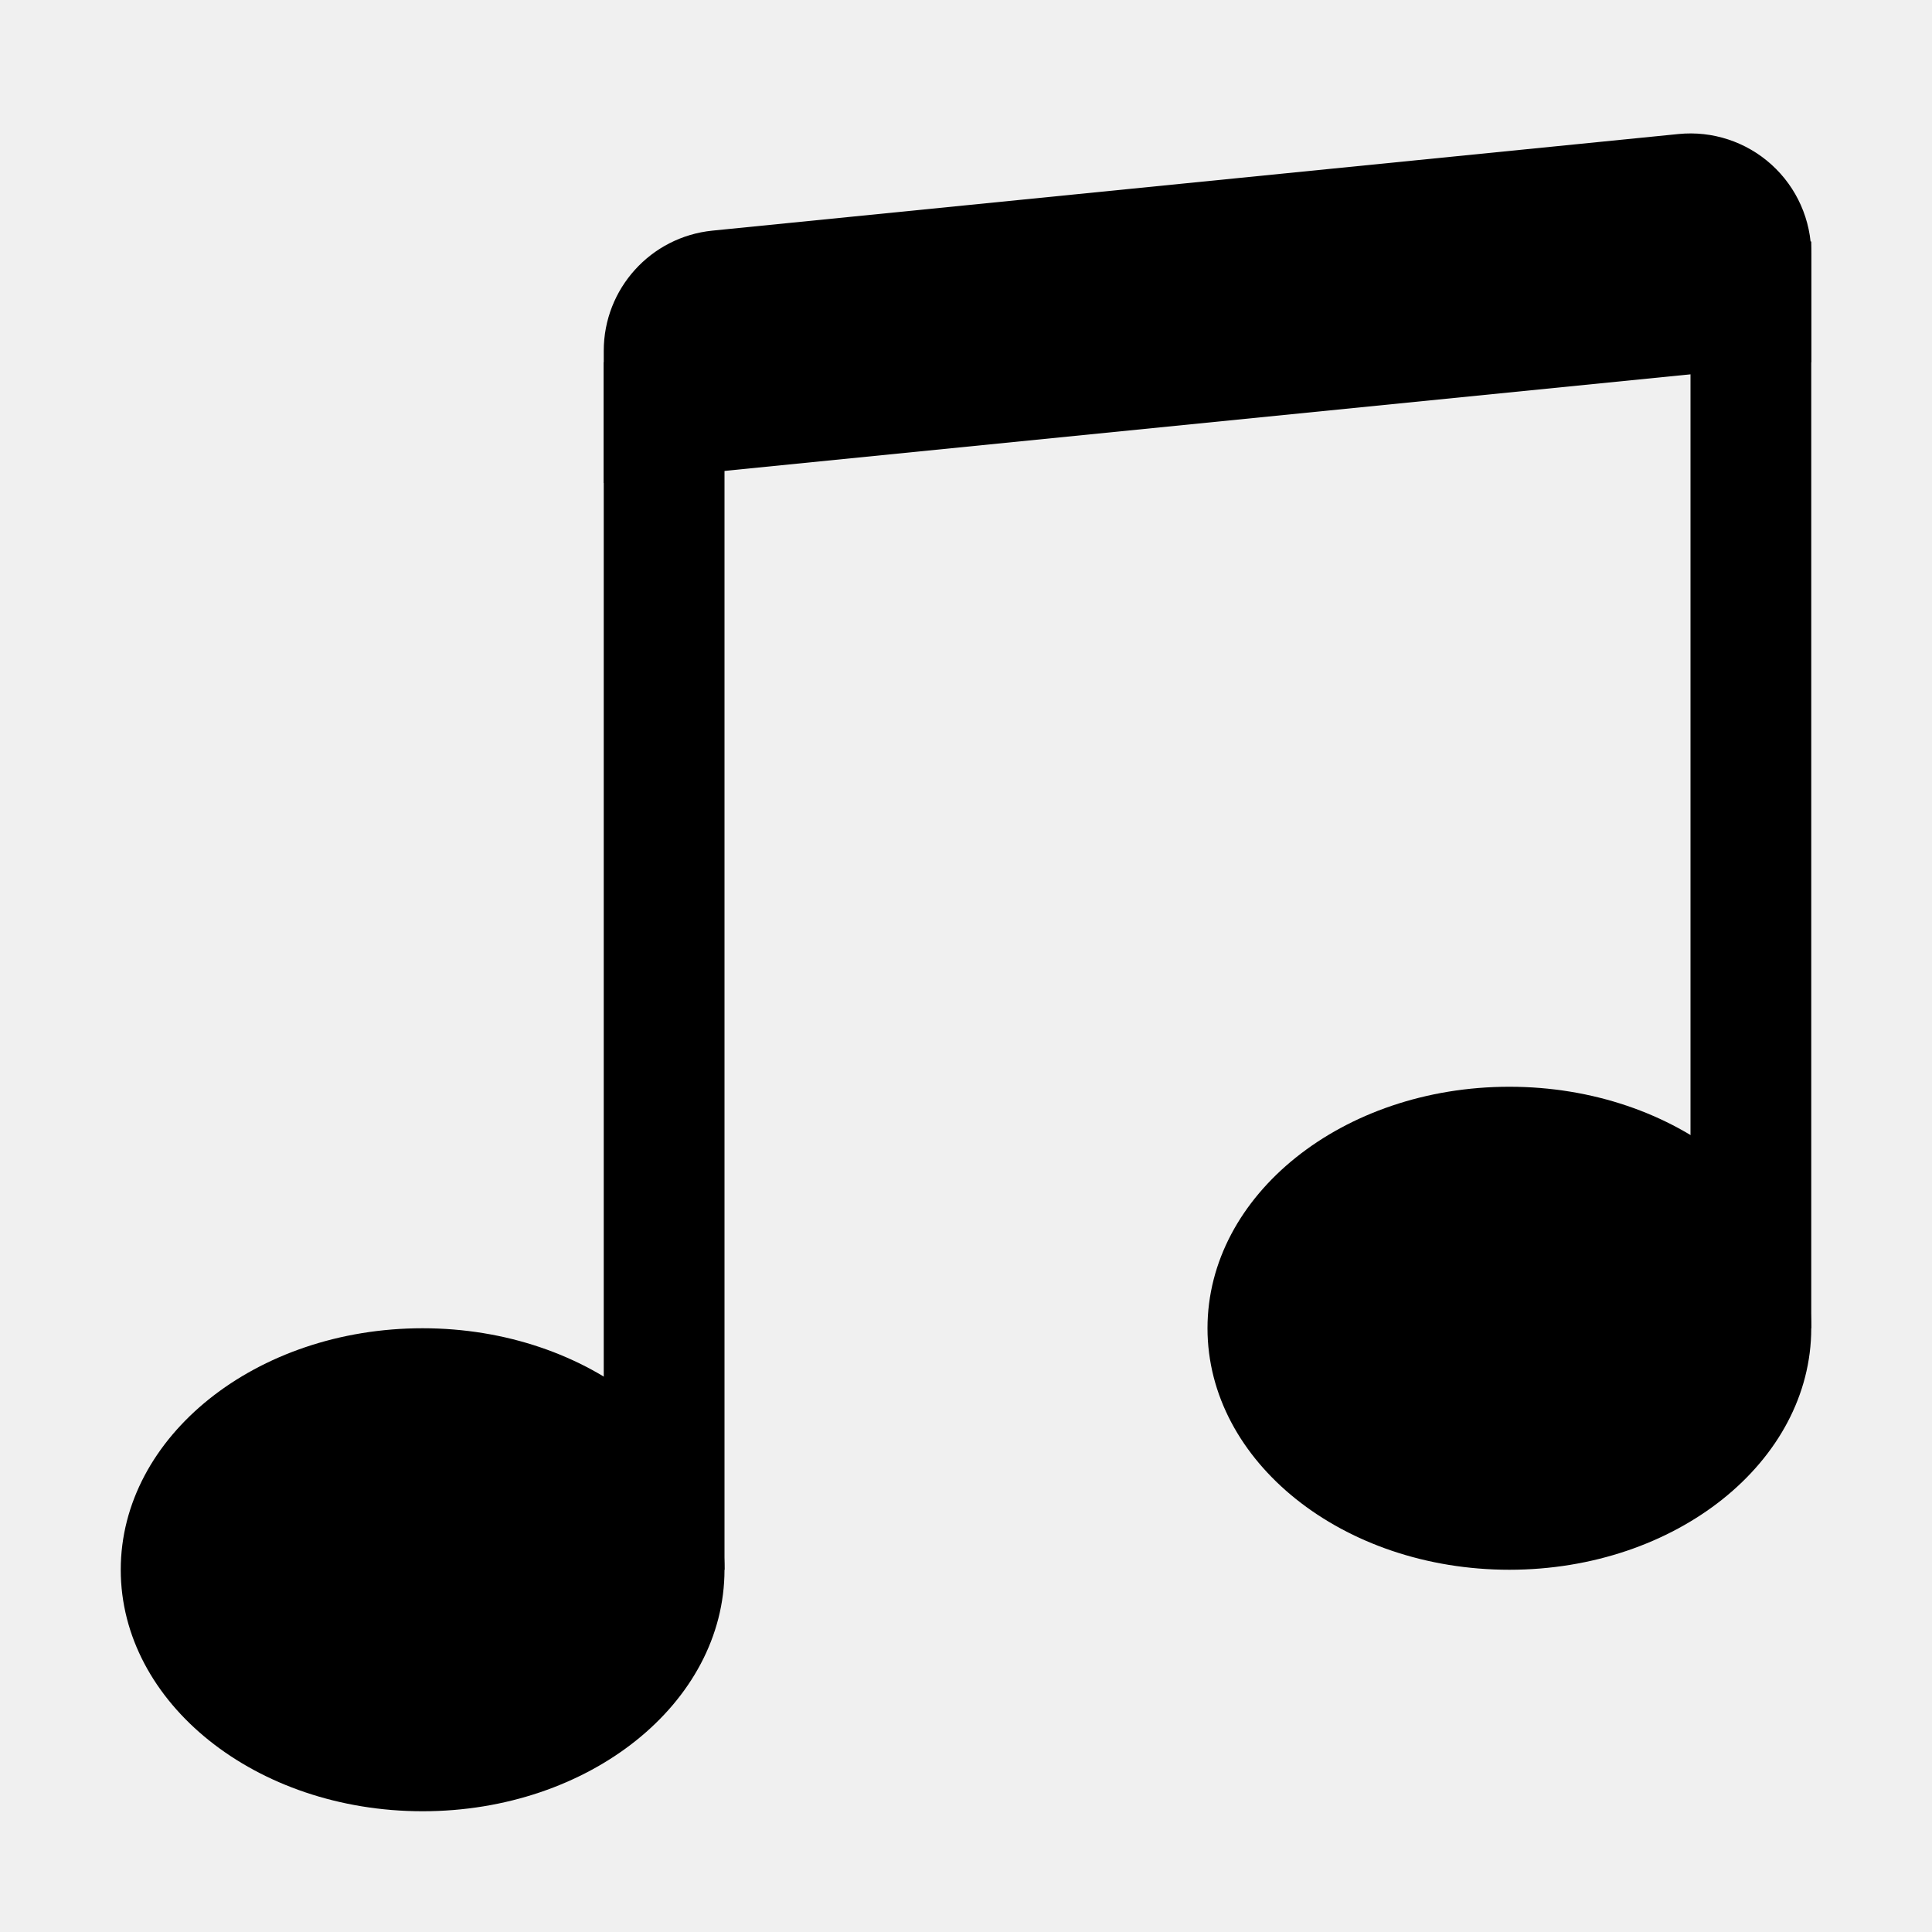
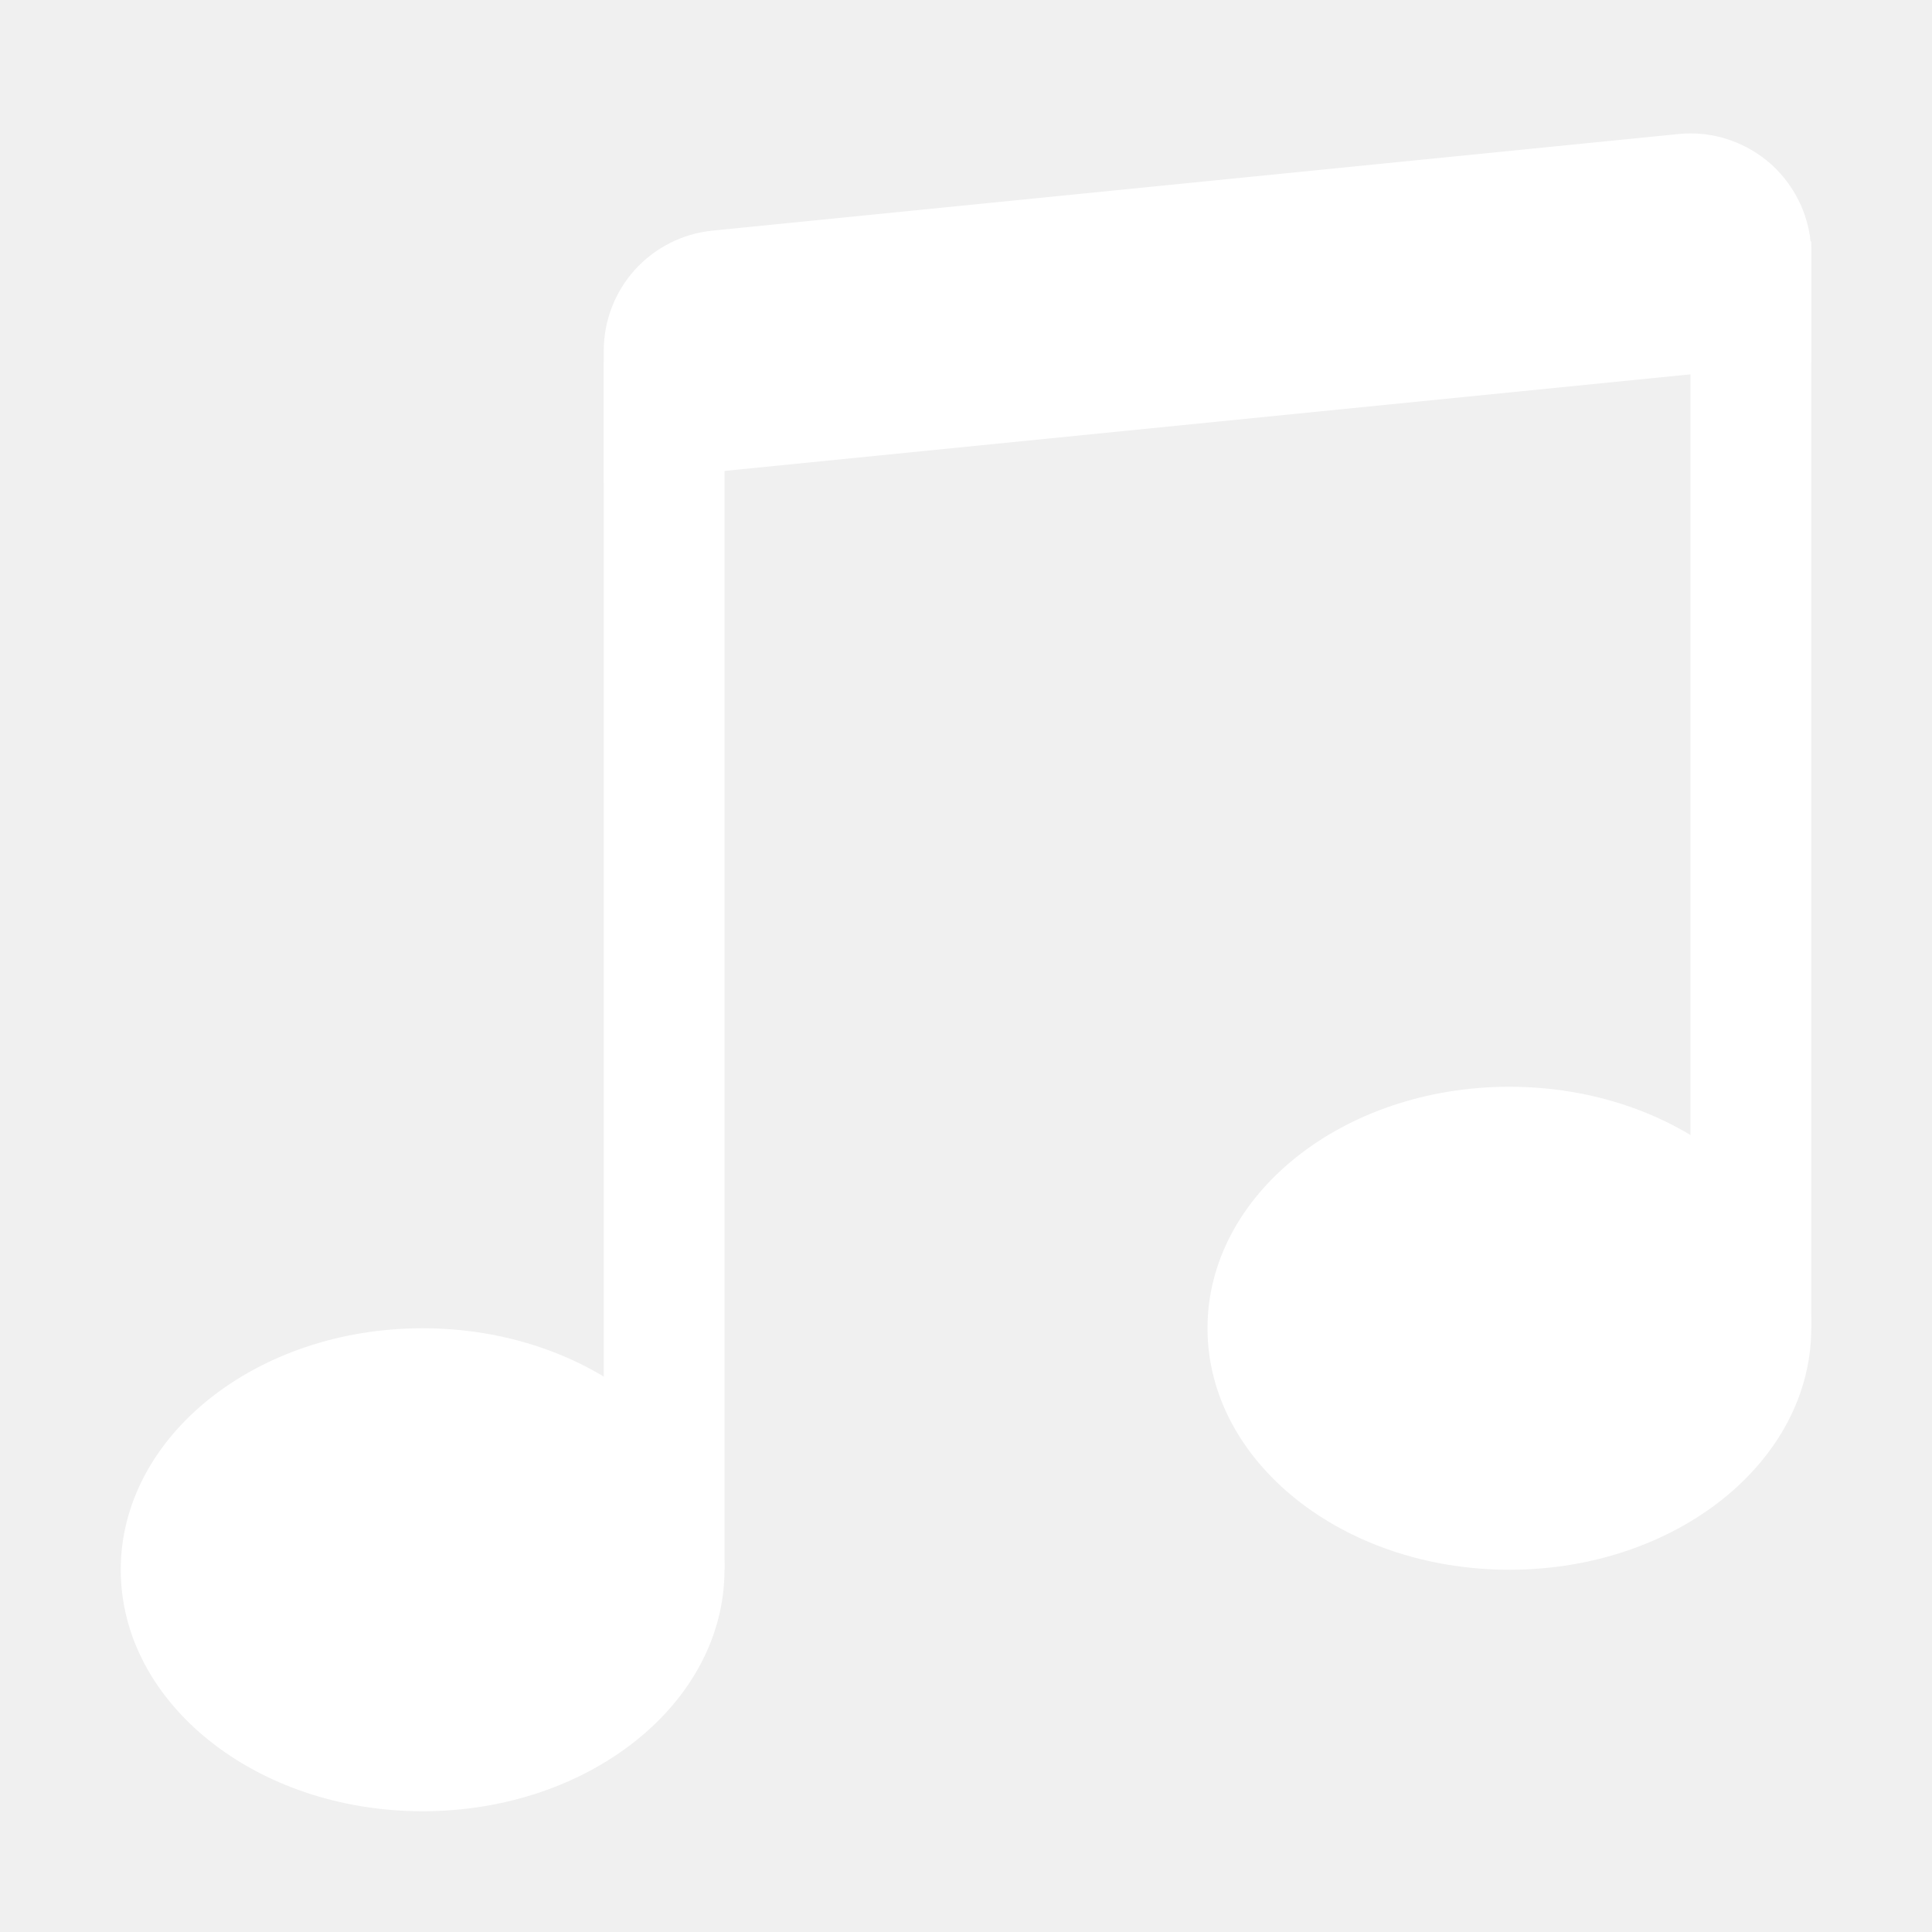
- <svg xmlns="http://www.w3.org/2000/svg" width="16" height="16" fill="currentColor" class="bi bi-music-note-beamed" viewBox="0 0 16 16">
-   <path d="M6 13c0 1.105-1.12 2-2.5 2S1 14.105 1 13c0-1.104 1.12-2 2.5-2s2.5.896 2.5 2zm9-2c0 1.105-1.12 2-2.5 2s-2.5-.895-2.5-2 1.12-2 2.5-2 2.5.895 2.5 2z" />
-   <path fill-rule="evenodd" d="M14 11V2h1v9h-1zM6 3v10H5V3h1z" />
-   <path d="M5 2.905a1 1 0 0 1 .9-.995l8-.8a1 1 0 0 1 1.1.995V3L5 4V2.905z" />
+ <svg xmlns="http://www.w3.org/2000/svg" width="16" height="16" viewBox="0 0 16 16" fill="none">
+   <path d="M6 13C6 14.105 4.88 15 3.5 15C2.12 15 1 14.105 1 13C1 11.896 2.12 11 3.5 11C4.88 11 6 11.896 6 13ZM15 11C15 12.105 13.88 13 12.5 13C11.12 13 10 12.105 10 11C10 9.895 11.12 9 12.5 9C13.88 9 15 9.895 15 11Z" fill="white" />
+   <path fill-rule="evenodd" clip-rule="evenodd" d="M14 11V2H15V11H14ZM6 3V13H5V3H6Z" fill="white" />
+   <path d="M5 2.905C5 2.657 5.092 2.418 5.258 2.234C5.425 2.05 5.653 1.935 5.9 1.91L13.9 1.11C14.039 1.096 14.18 1.111 14.312 1.155C14.445 1.199 14.567 1.27 14.671 1.363C14.774 1.457 14.857 1.572 14.914 1.699C14.971 1.827 15 1.965 15 2.105V3L5 4V2.905Z" fill="white" />
</svg>
